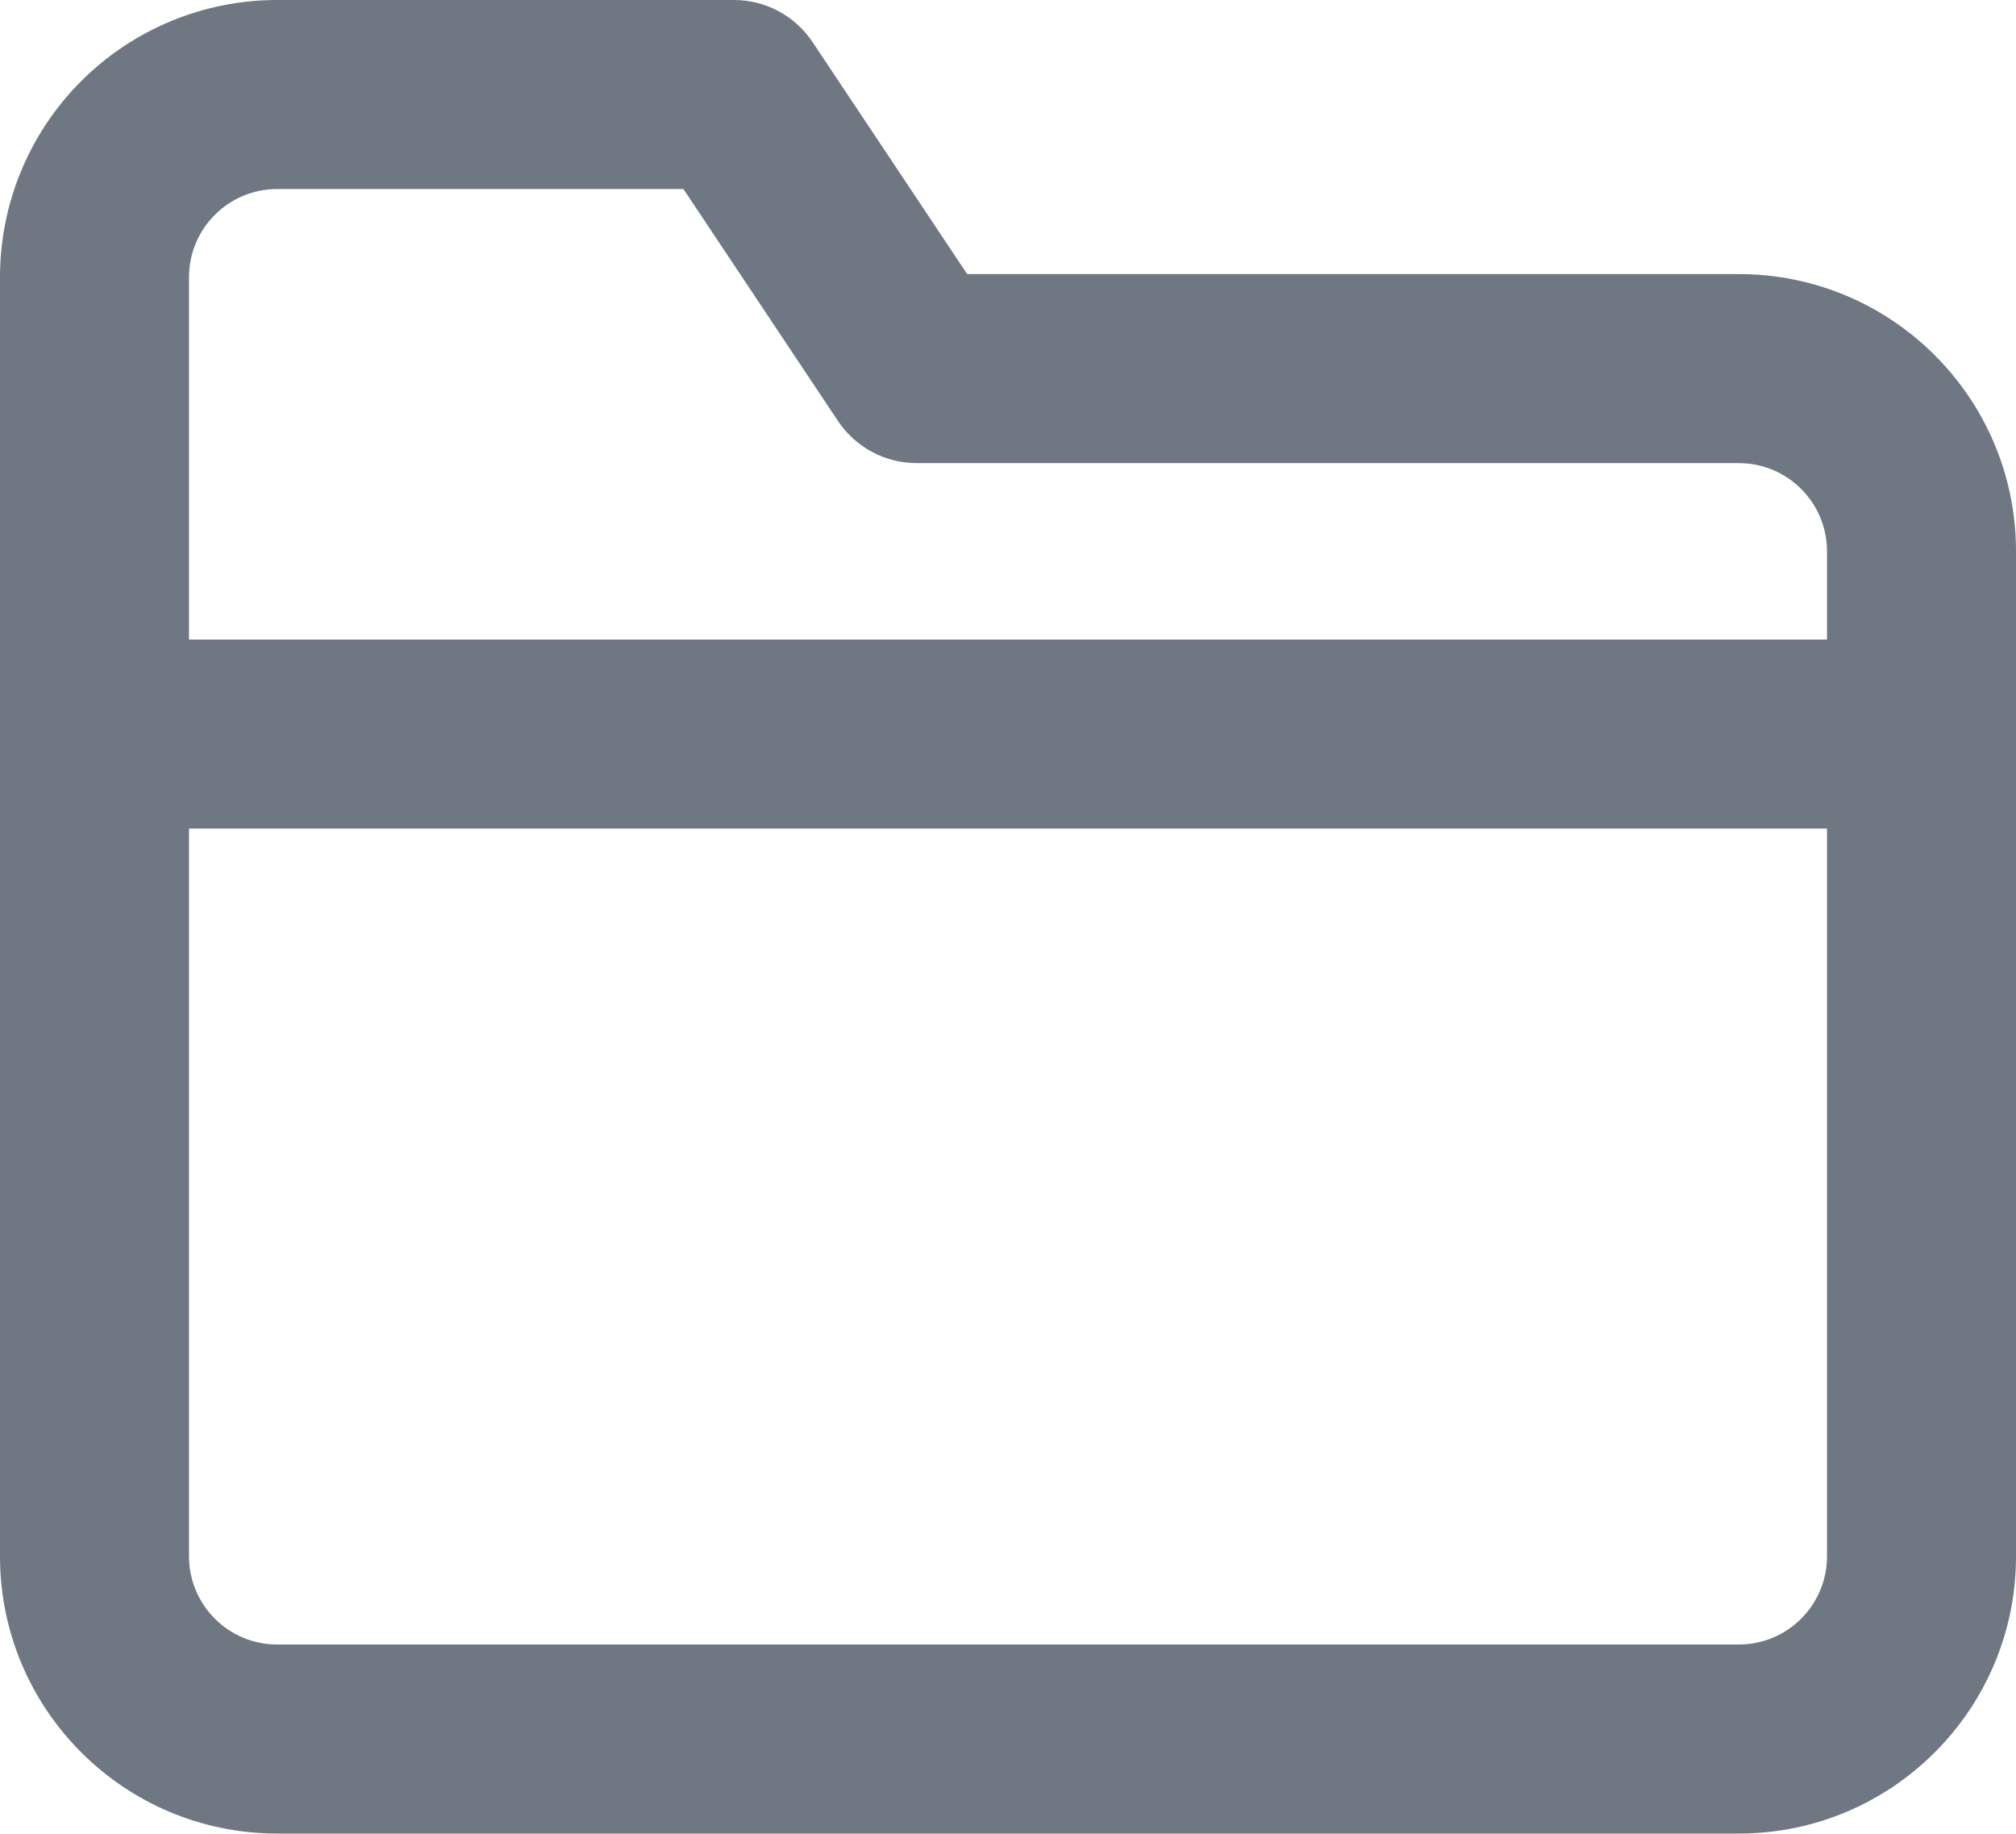
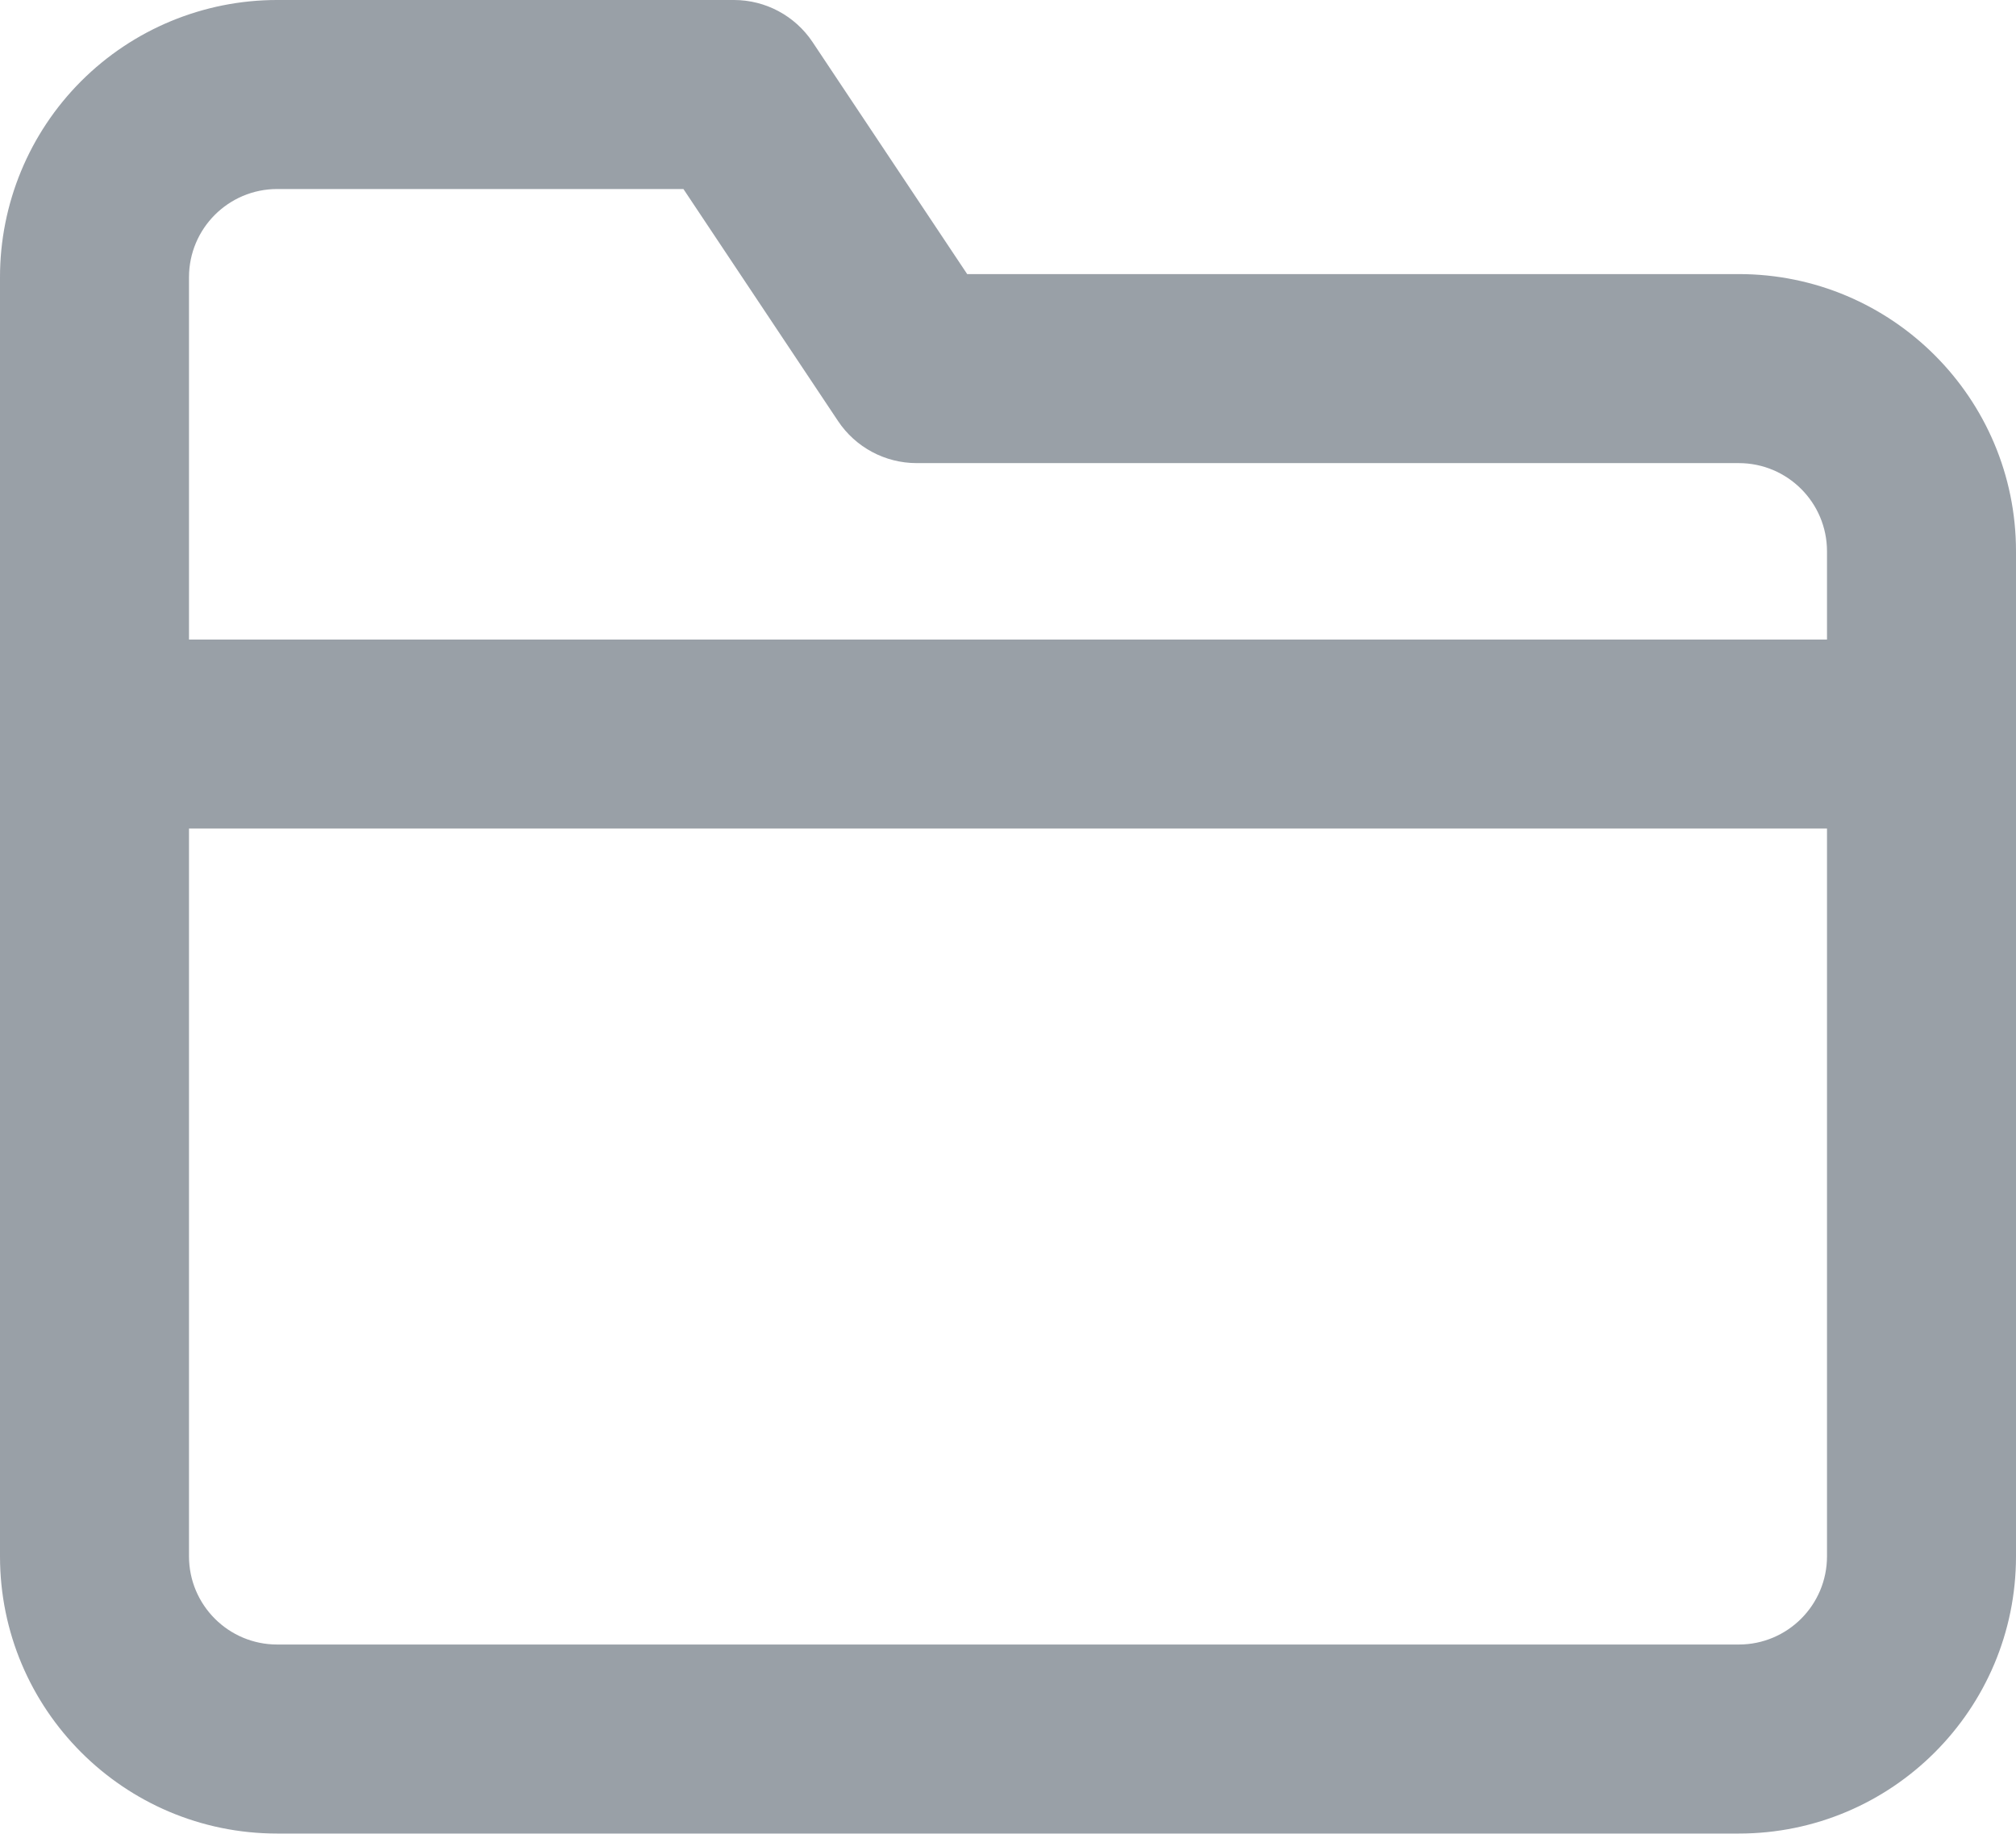
- <svg xmlns="http://www.w3.org/2000/svg" width="16" height="14.55" viewBox="0 0 16 14.55">
+ <svg xmlns="http://www.w3.org/2000/svg" viewBox="0 0 16 14.55">
  <g id="Folder" opacity="0.7">
-     <path id="Folder-2" data-name="Folder" d="M4.2,4.5a.7.7,0,0,0-.7.7V8.075h13v-.7a.7.7,0,0,0-.7-.7H9.275a.75.75,0,0,1-.624-.334L7.424,4.5ZM16.5,9.575H3.5V15.35a.7.7,0,0,0,.7.7H15.8a.7.7,0,0,0,.7-.7ZM2.644,3.644A2.2,2.2,0,0,1,4.2,3H7.825a.75.75,0,0,1,.624.334L9.676,5.175H15.8a2.2,2.2,0,0,1,2.2,2.2V15.35a2.2,2.2,0,0,1-2.2,2.2H4.2A2.2,2.2,0,0,1,2,15.35V5.2A2.2,2.2,0,0,1,2.644,3.644Z" transform="translate(-2 -3)" fill="#303d4d" fill-rule="evenodd" />
+     <path id="Folder-2" data-name="Folder" d="M4.2,4.5a.7.7,0,0,0-.7.7V8.075h13v-.7a.7.7,0,0,0-.7-.7H9.275a.75.75,0,0,1-.624-.334L7.424,4.5ZM16.5,9.575H3.5V15.35a.7.7,0,0,0,.7.7H15.8a.7.7,0,0,0,.7-.7ZM2.644,3.644A2.2,2.2,0,0,1,4.2,3H7.825a.75.75,0,0,1,.624.334L9.676,5.175H15.8a2.2,2.2,0,0,1,2.2,2.2V15.35a2.2,2.2,0,0,1-2.2,2.2H4.2A2.2,2.2,0,0,1,2,15.35V5.2A2.2,2.2,0,0,1,2.644,3.644Z" transform="translate(-2 -3)" fill="#6e7782" fill-rule="evenodd" />
  </g>
</svg>
